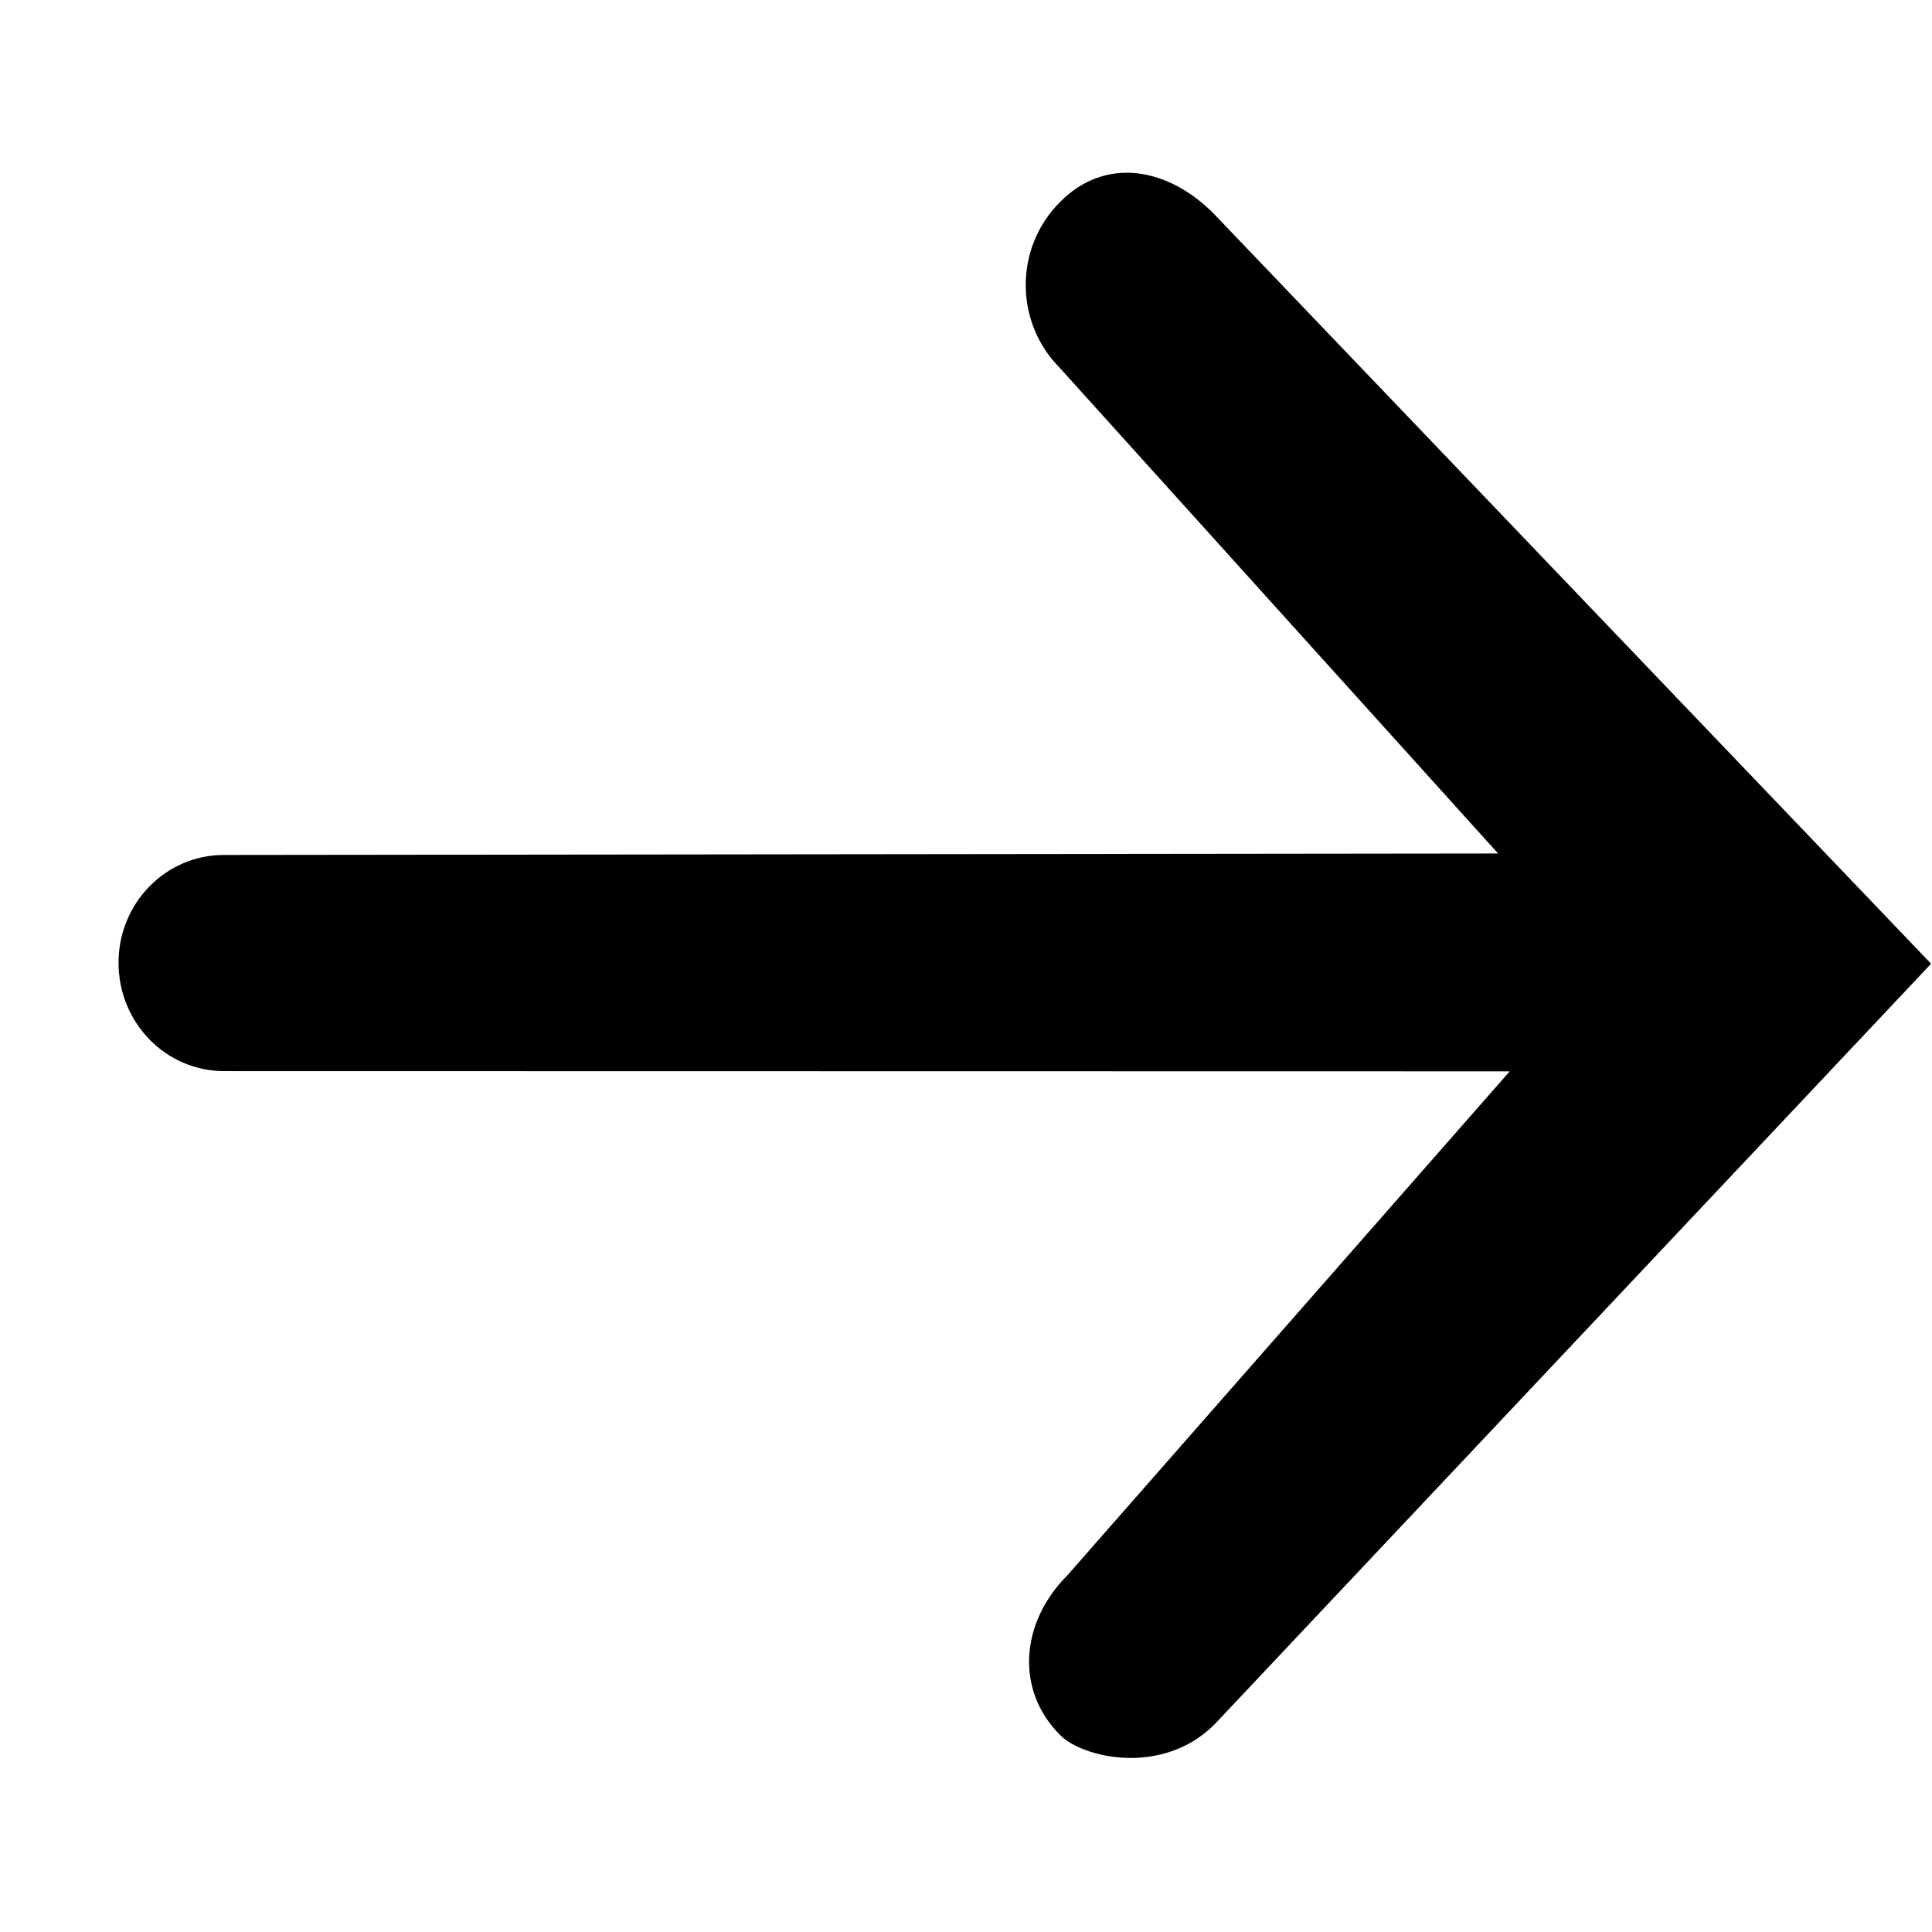
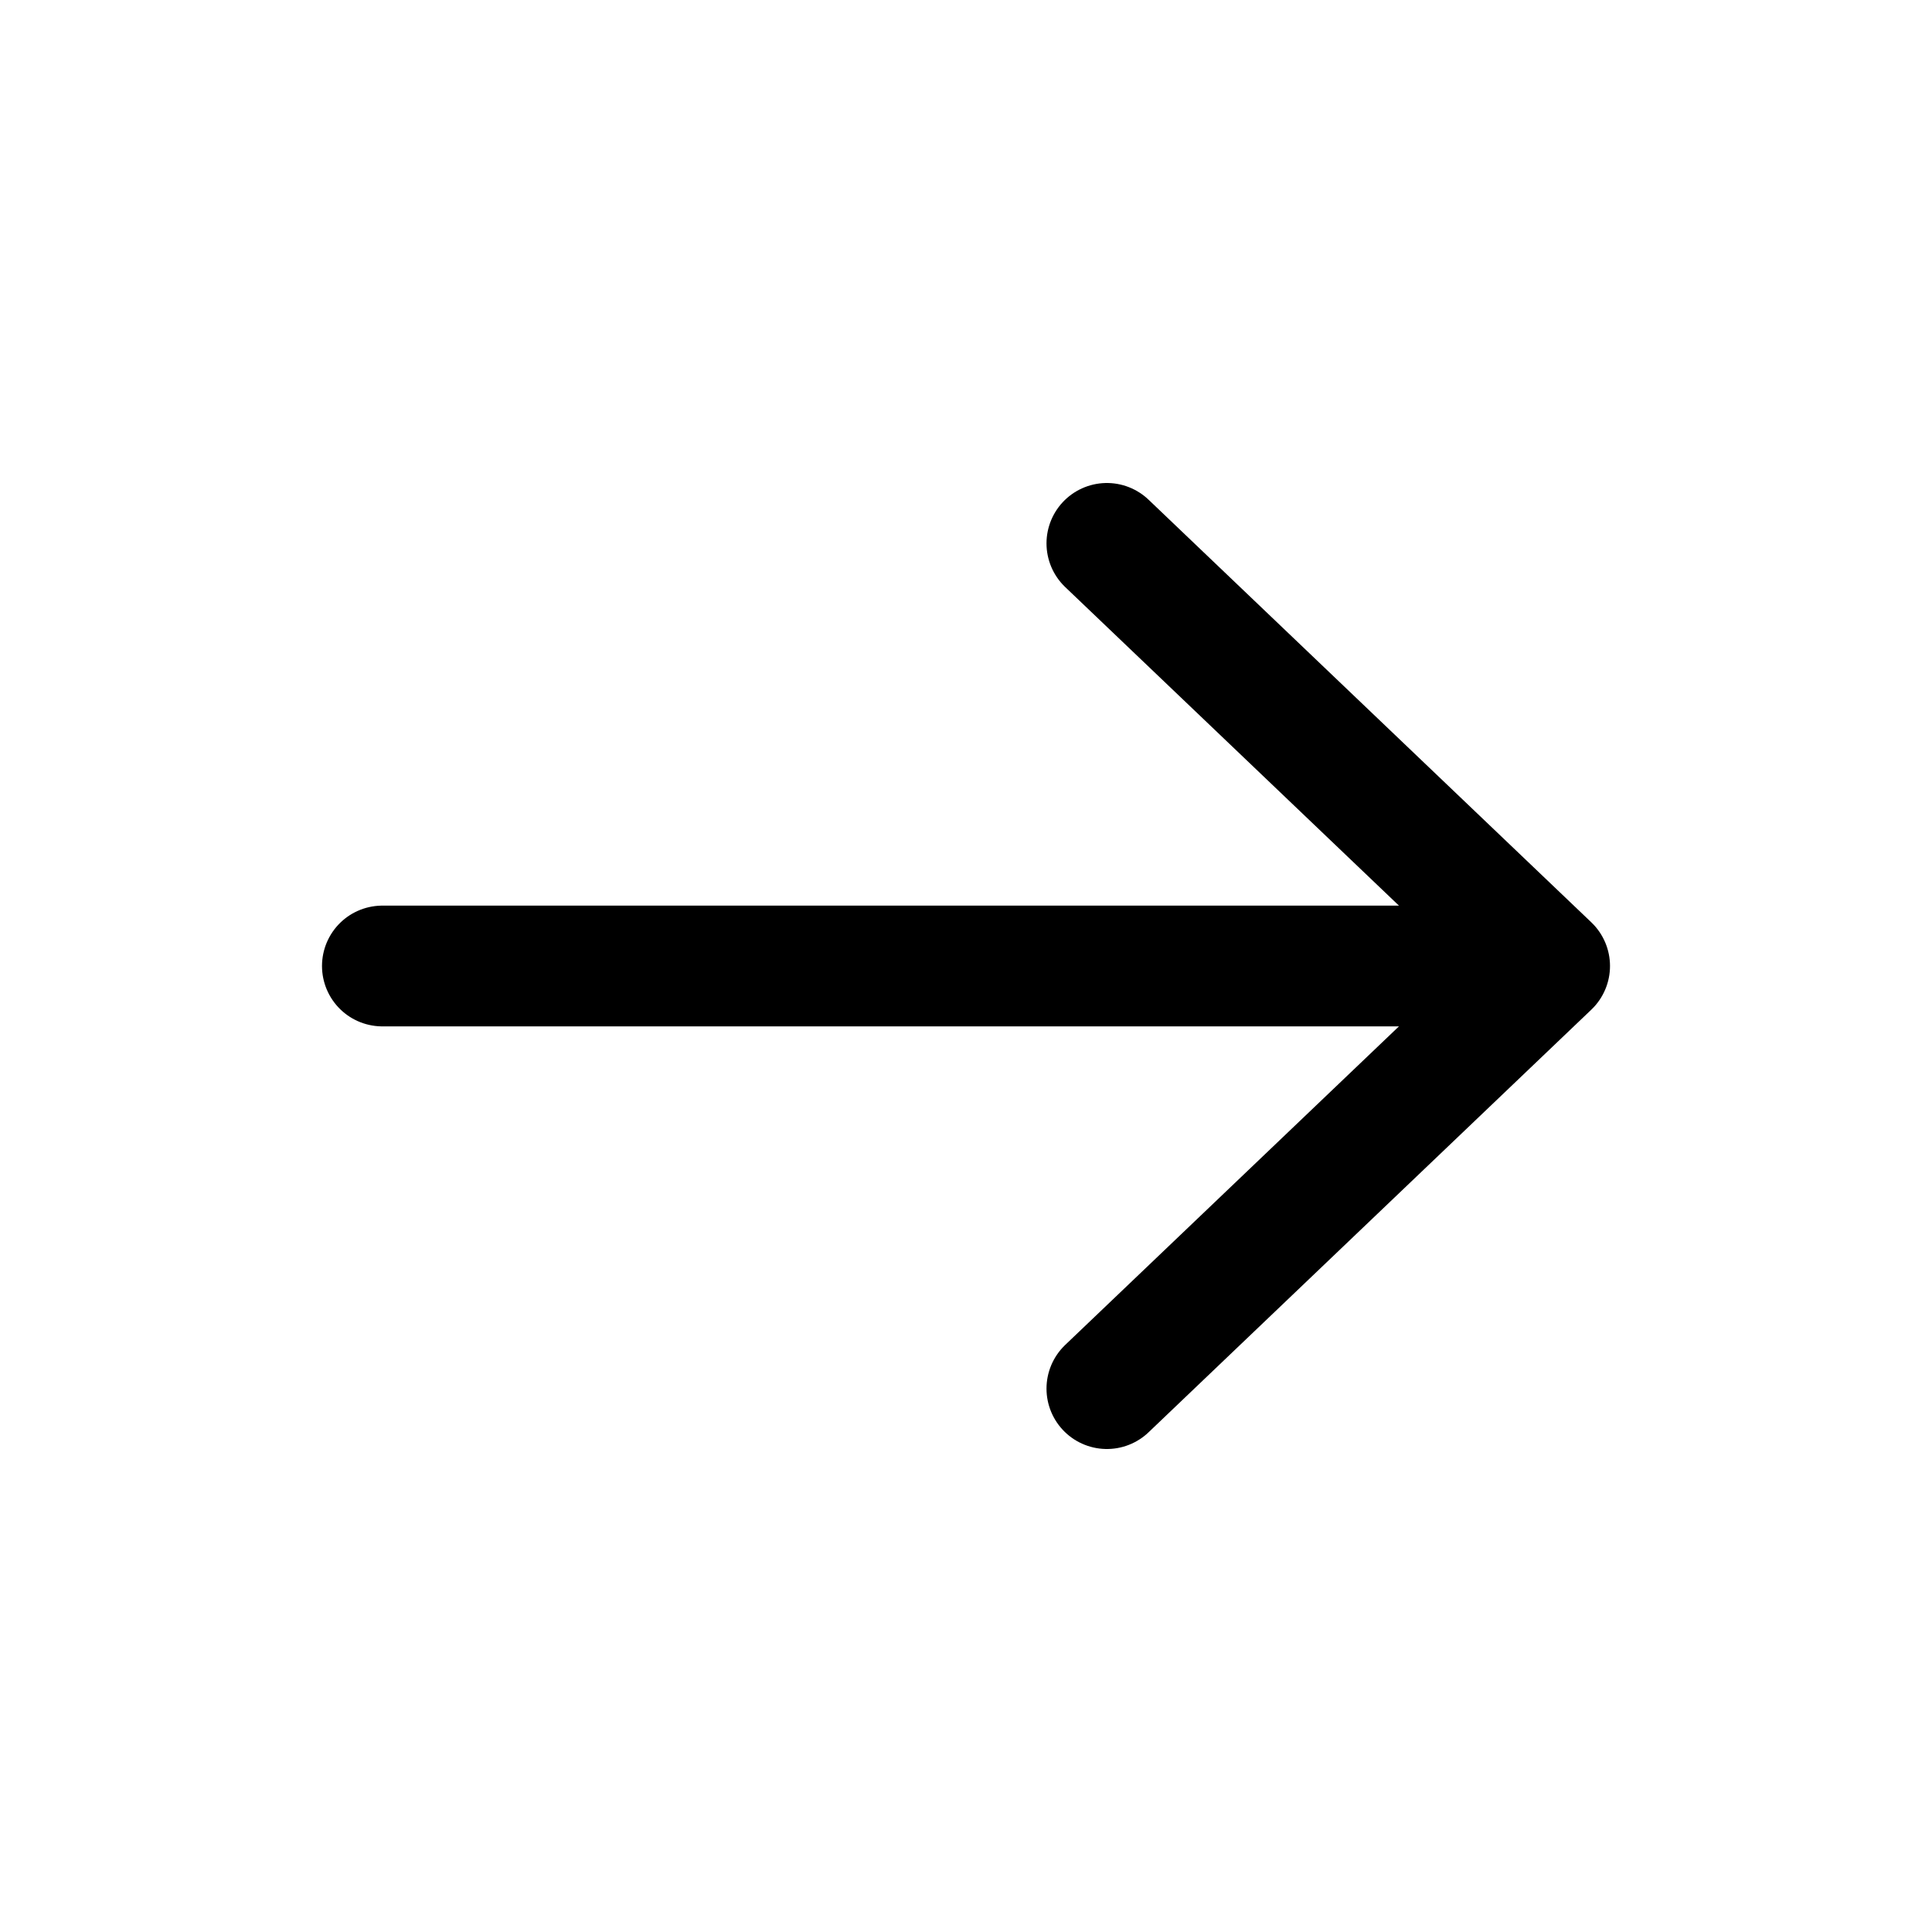
- <svg xmlns="http://www.w3.org/2000/svg" width="17px" height="17px" viewBox="0 -0.5 17 17" version="1.1" class="si-glyph si-glyph-arrow-thin-right">
-   <defs />
-   <g stroke="none" stroke-width="1" fill="none" fill-rule="evenodd">
-     <path d="M16.992,7.98 L10.687,14.673 C10.228,15.132 9.527,14.969 9.328,14.767 C8.926,14.364 8.986,13.769 9.389,13.365 L13.284,8.927 L1.97,8.925 C1.458,8.924 1.044,8.499 1.043,7.973 C1.042,7.448 1.458,7.022 1.97,7.023 L13.182,7.01 L9.327,2.739 C8.925,2.335 8.925,1.68 9.327,1.278 C9.727,0.873 10.277,0.974 10.679,1.379 L16.992,7.98 L16.992,7.98 Z" fill="black" class="si-glyph-fill" />
-   </g>
+ <svg xmlns="http://www.w3.org/2000/svg" width="24" height="24" fill="none" viewBox="0 0 24 24">
+   <path stroke="black" stroke-linecap="round" stroke-linejoin="round" stroke-width="1.5" d="M13.75 6.75L19.25 12L13.75 17.25" />
+   <path stroke="black" stroke-linecap="round" stroke-linejoin="round" stroke-width="1.5" d="M19 12H4.75" />
</svg>
